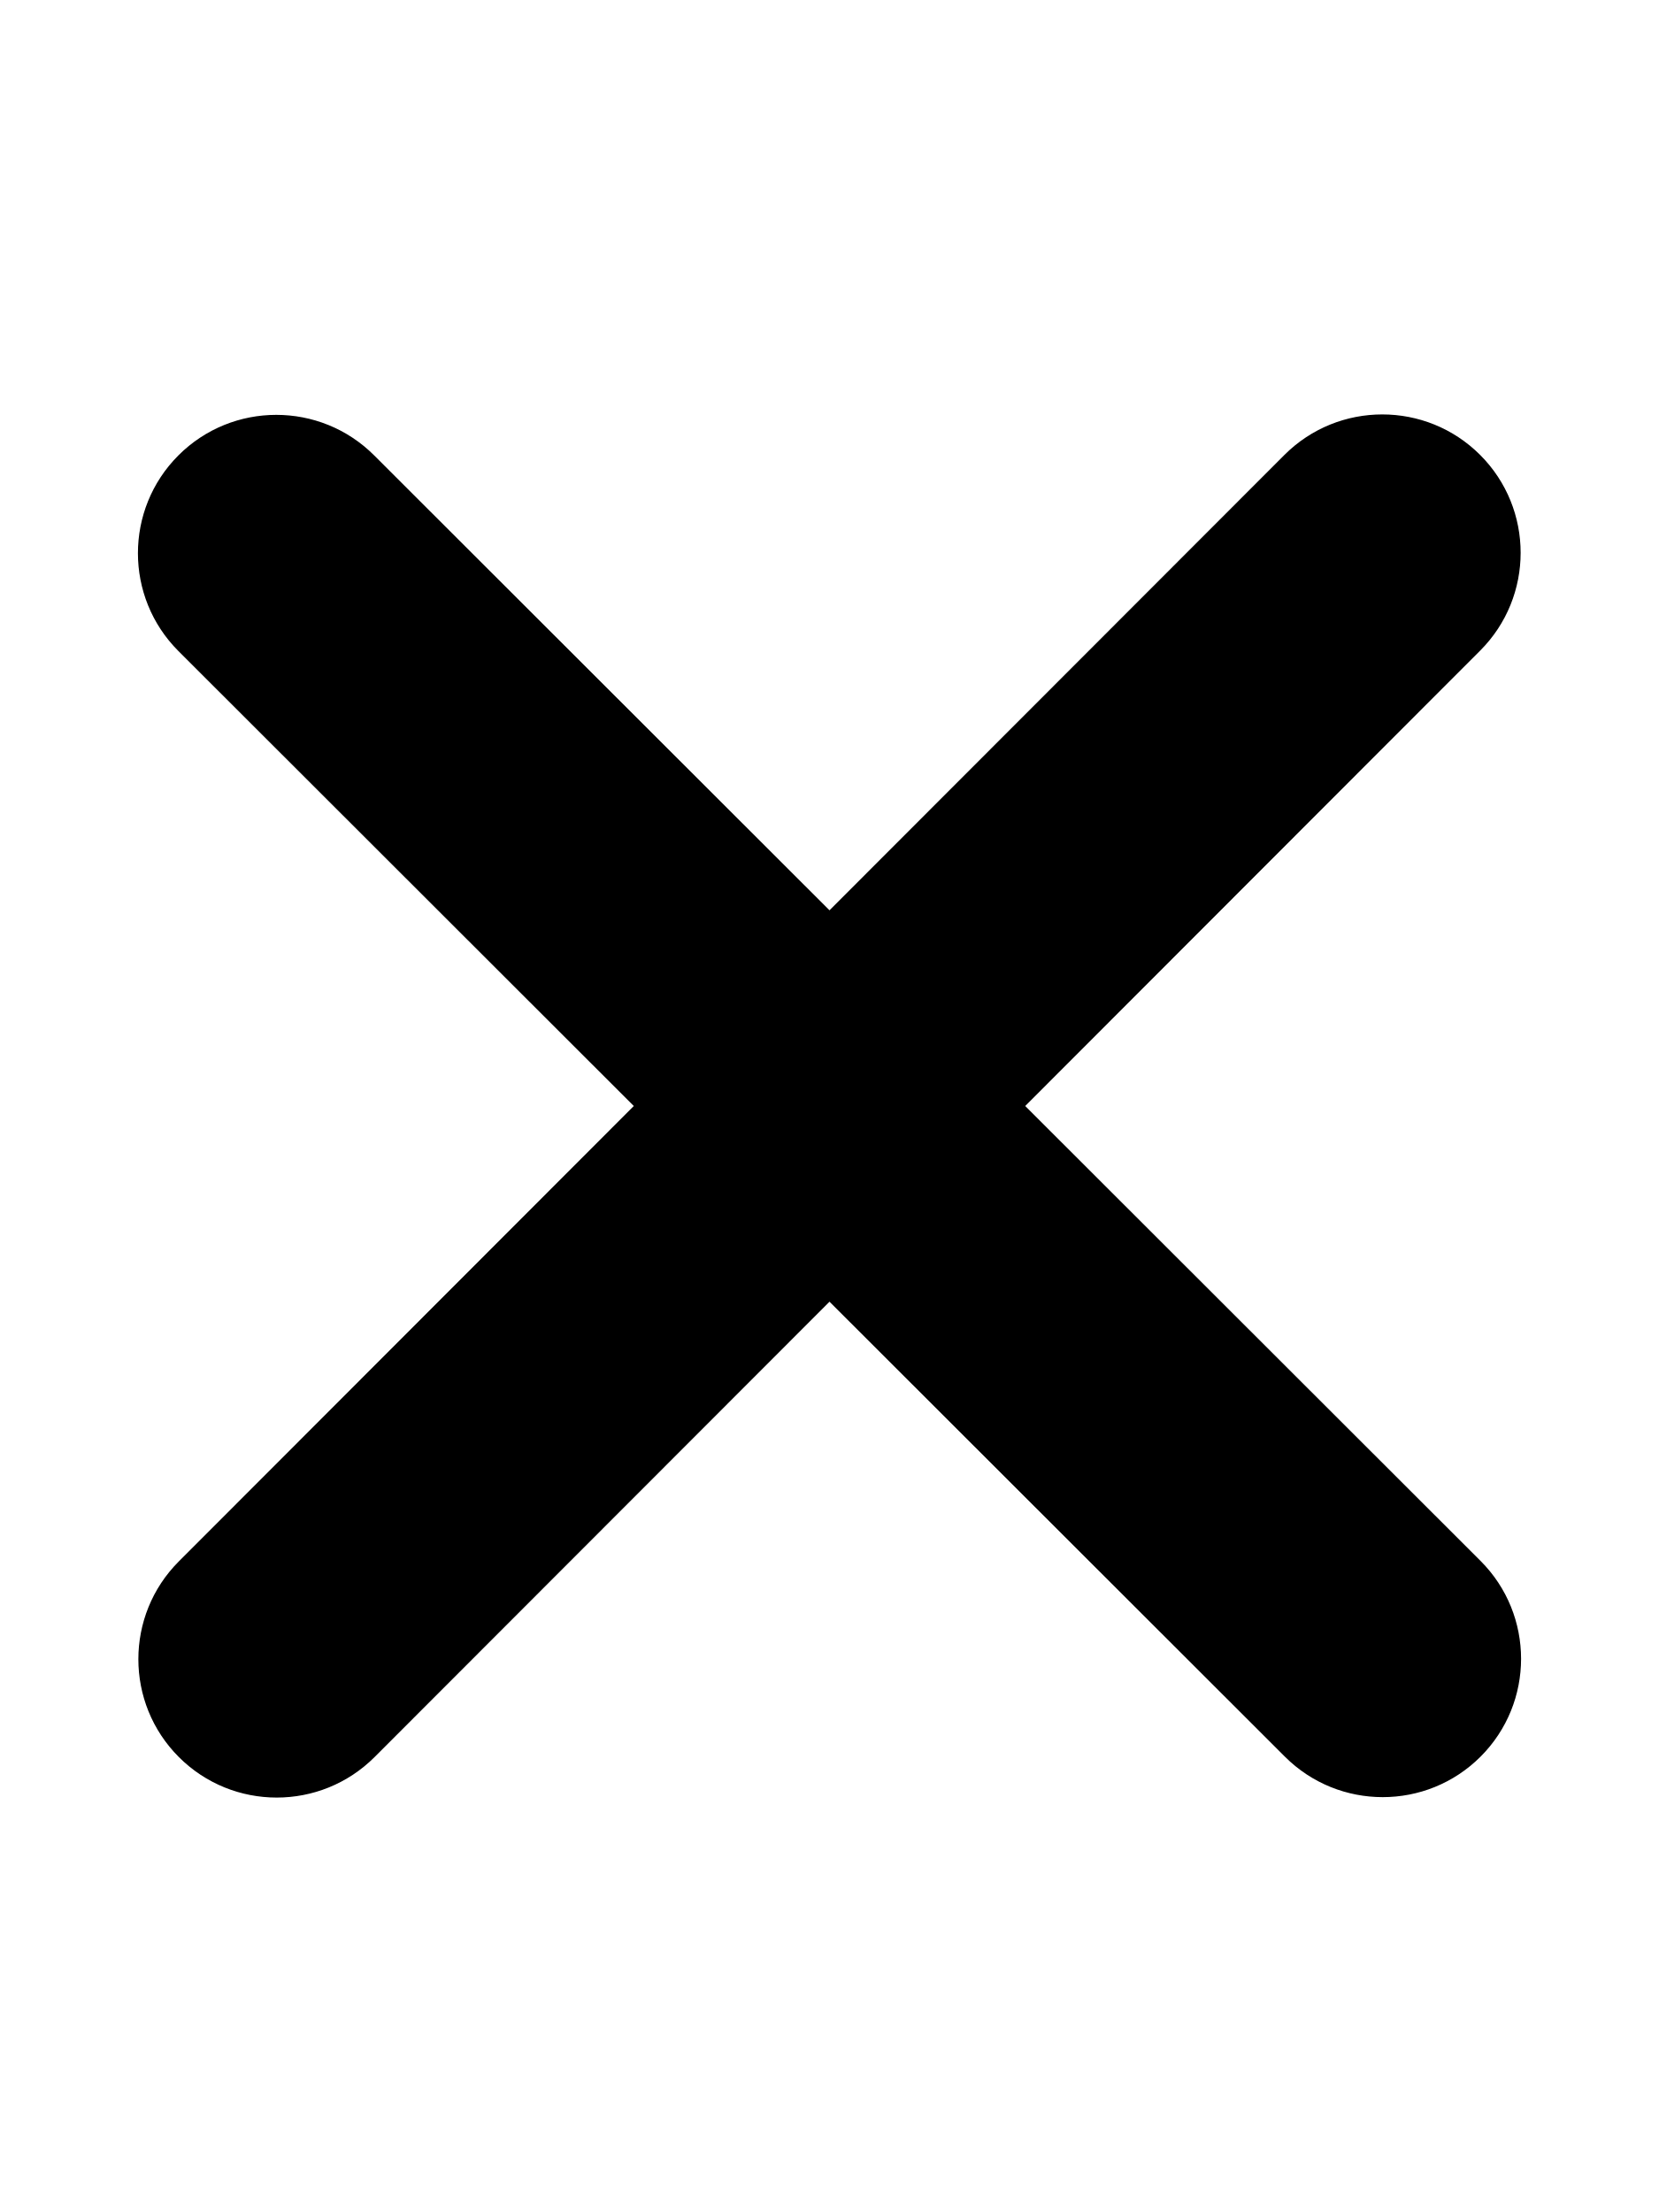
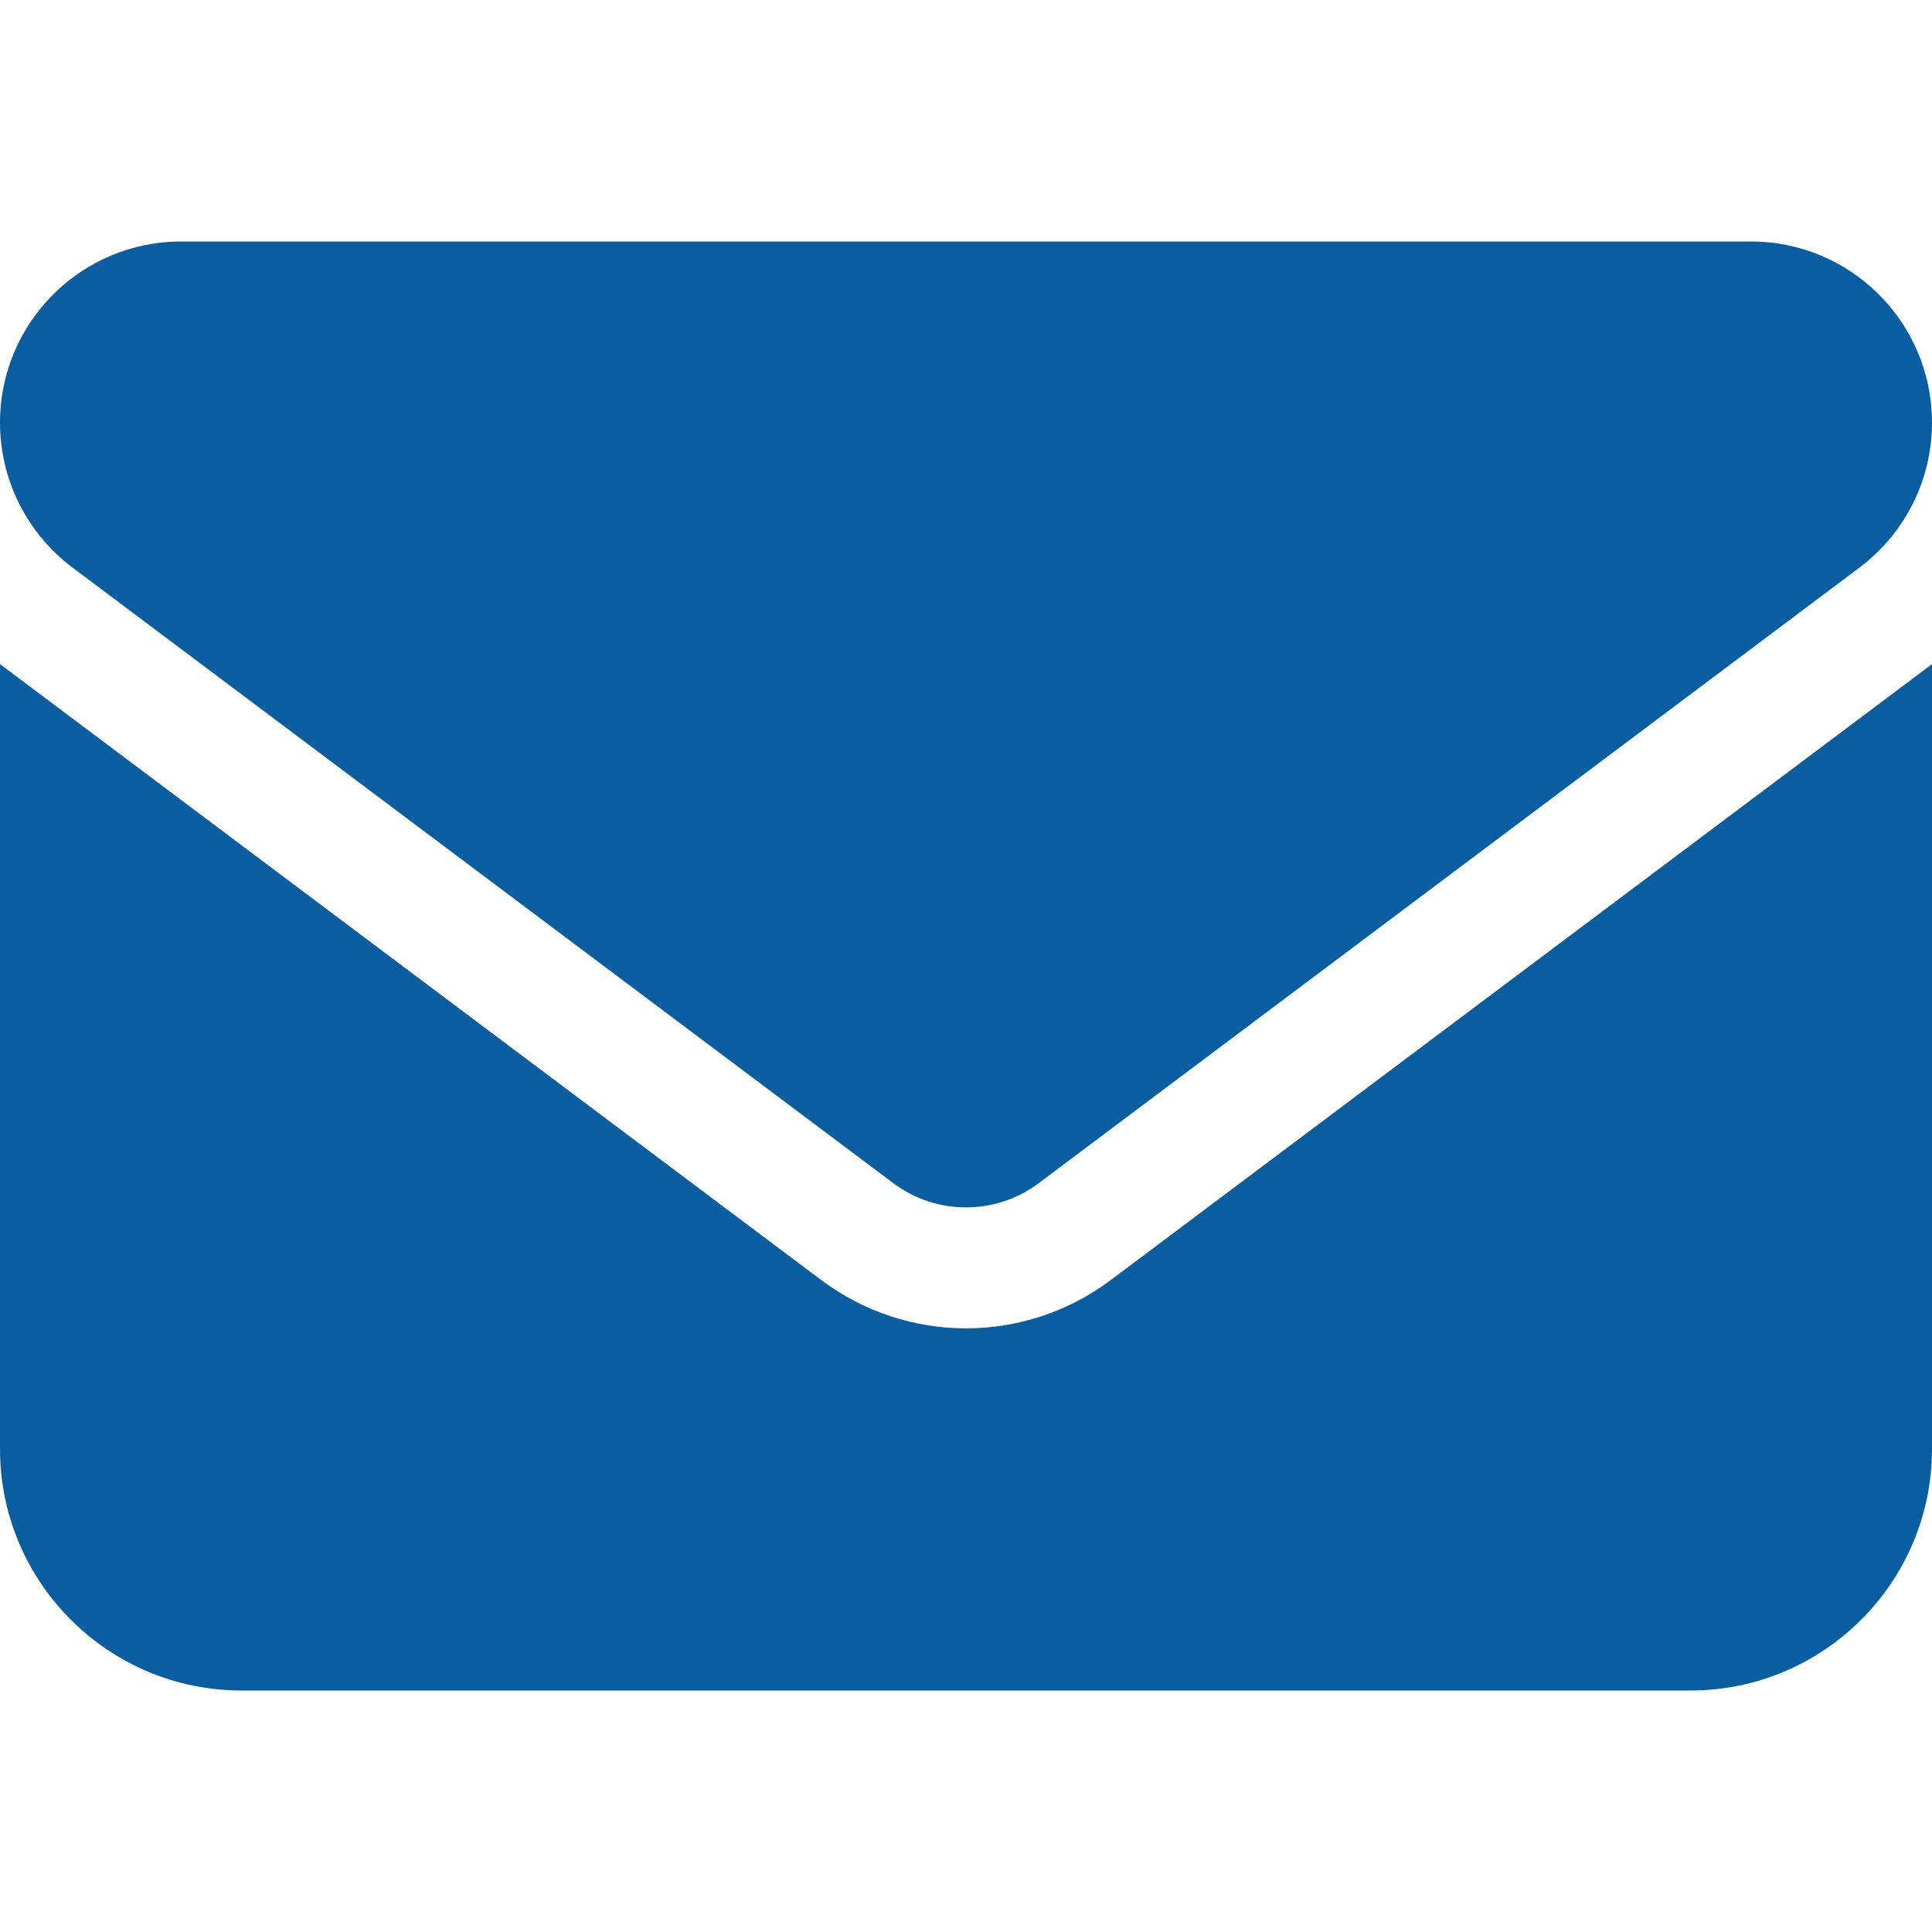
- <svg xmlns="http://www.w3.org/2000/svg" viewBox="0 0 384 512">
-   <path d="M342.6 150.6c12.5-12.5 12.5-32.8 0-45.3s-32.8-12.5-45.3 0L192 210.7 86.6 105.4c-12.5-12.5-32.8-12.5-45.3 0s-12.5 32.8 0 45.3L146.7 256 41.4 361.4c-12.5 12.5-12.5 32.8 0 45.3s32.8 12.5 45.3 0L192 301.3 297.4 406.6c12.5 12.5 32.8 12.5 45.3 0s12.5-32.8 0-45.3L237.3 256 342.6 150.6z" />
+ <svg xmlns="http://www.w3.org/2000/svg" viewBox="0 0 512 512">
+   <path fill="#085ea1" d="M48 64C21.5 64 0 85.5 0 112c0 15.1 7.1 29.3 19.2 38.4L236.8 313.6c11.4 8.5 27 8.5 38.4 0L492.8 150.4c12.1-9.1 19.2-23.3 19.2-38.4c0-26.5-21.5-48-48-48L48 64zM0 176L0 384c0 35.3 28.7 64 64 64l384 0c35.3 0 64-28.7 64-64l0-208L294.4 339.2c-22.8 17.1-54 17.1-76.8 0L0 176z" />
</svg>
